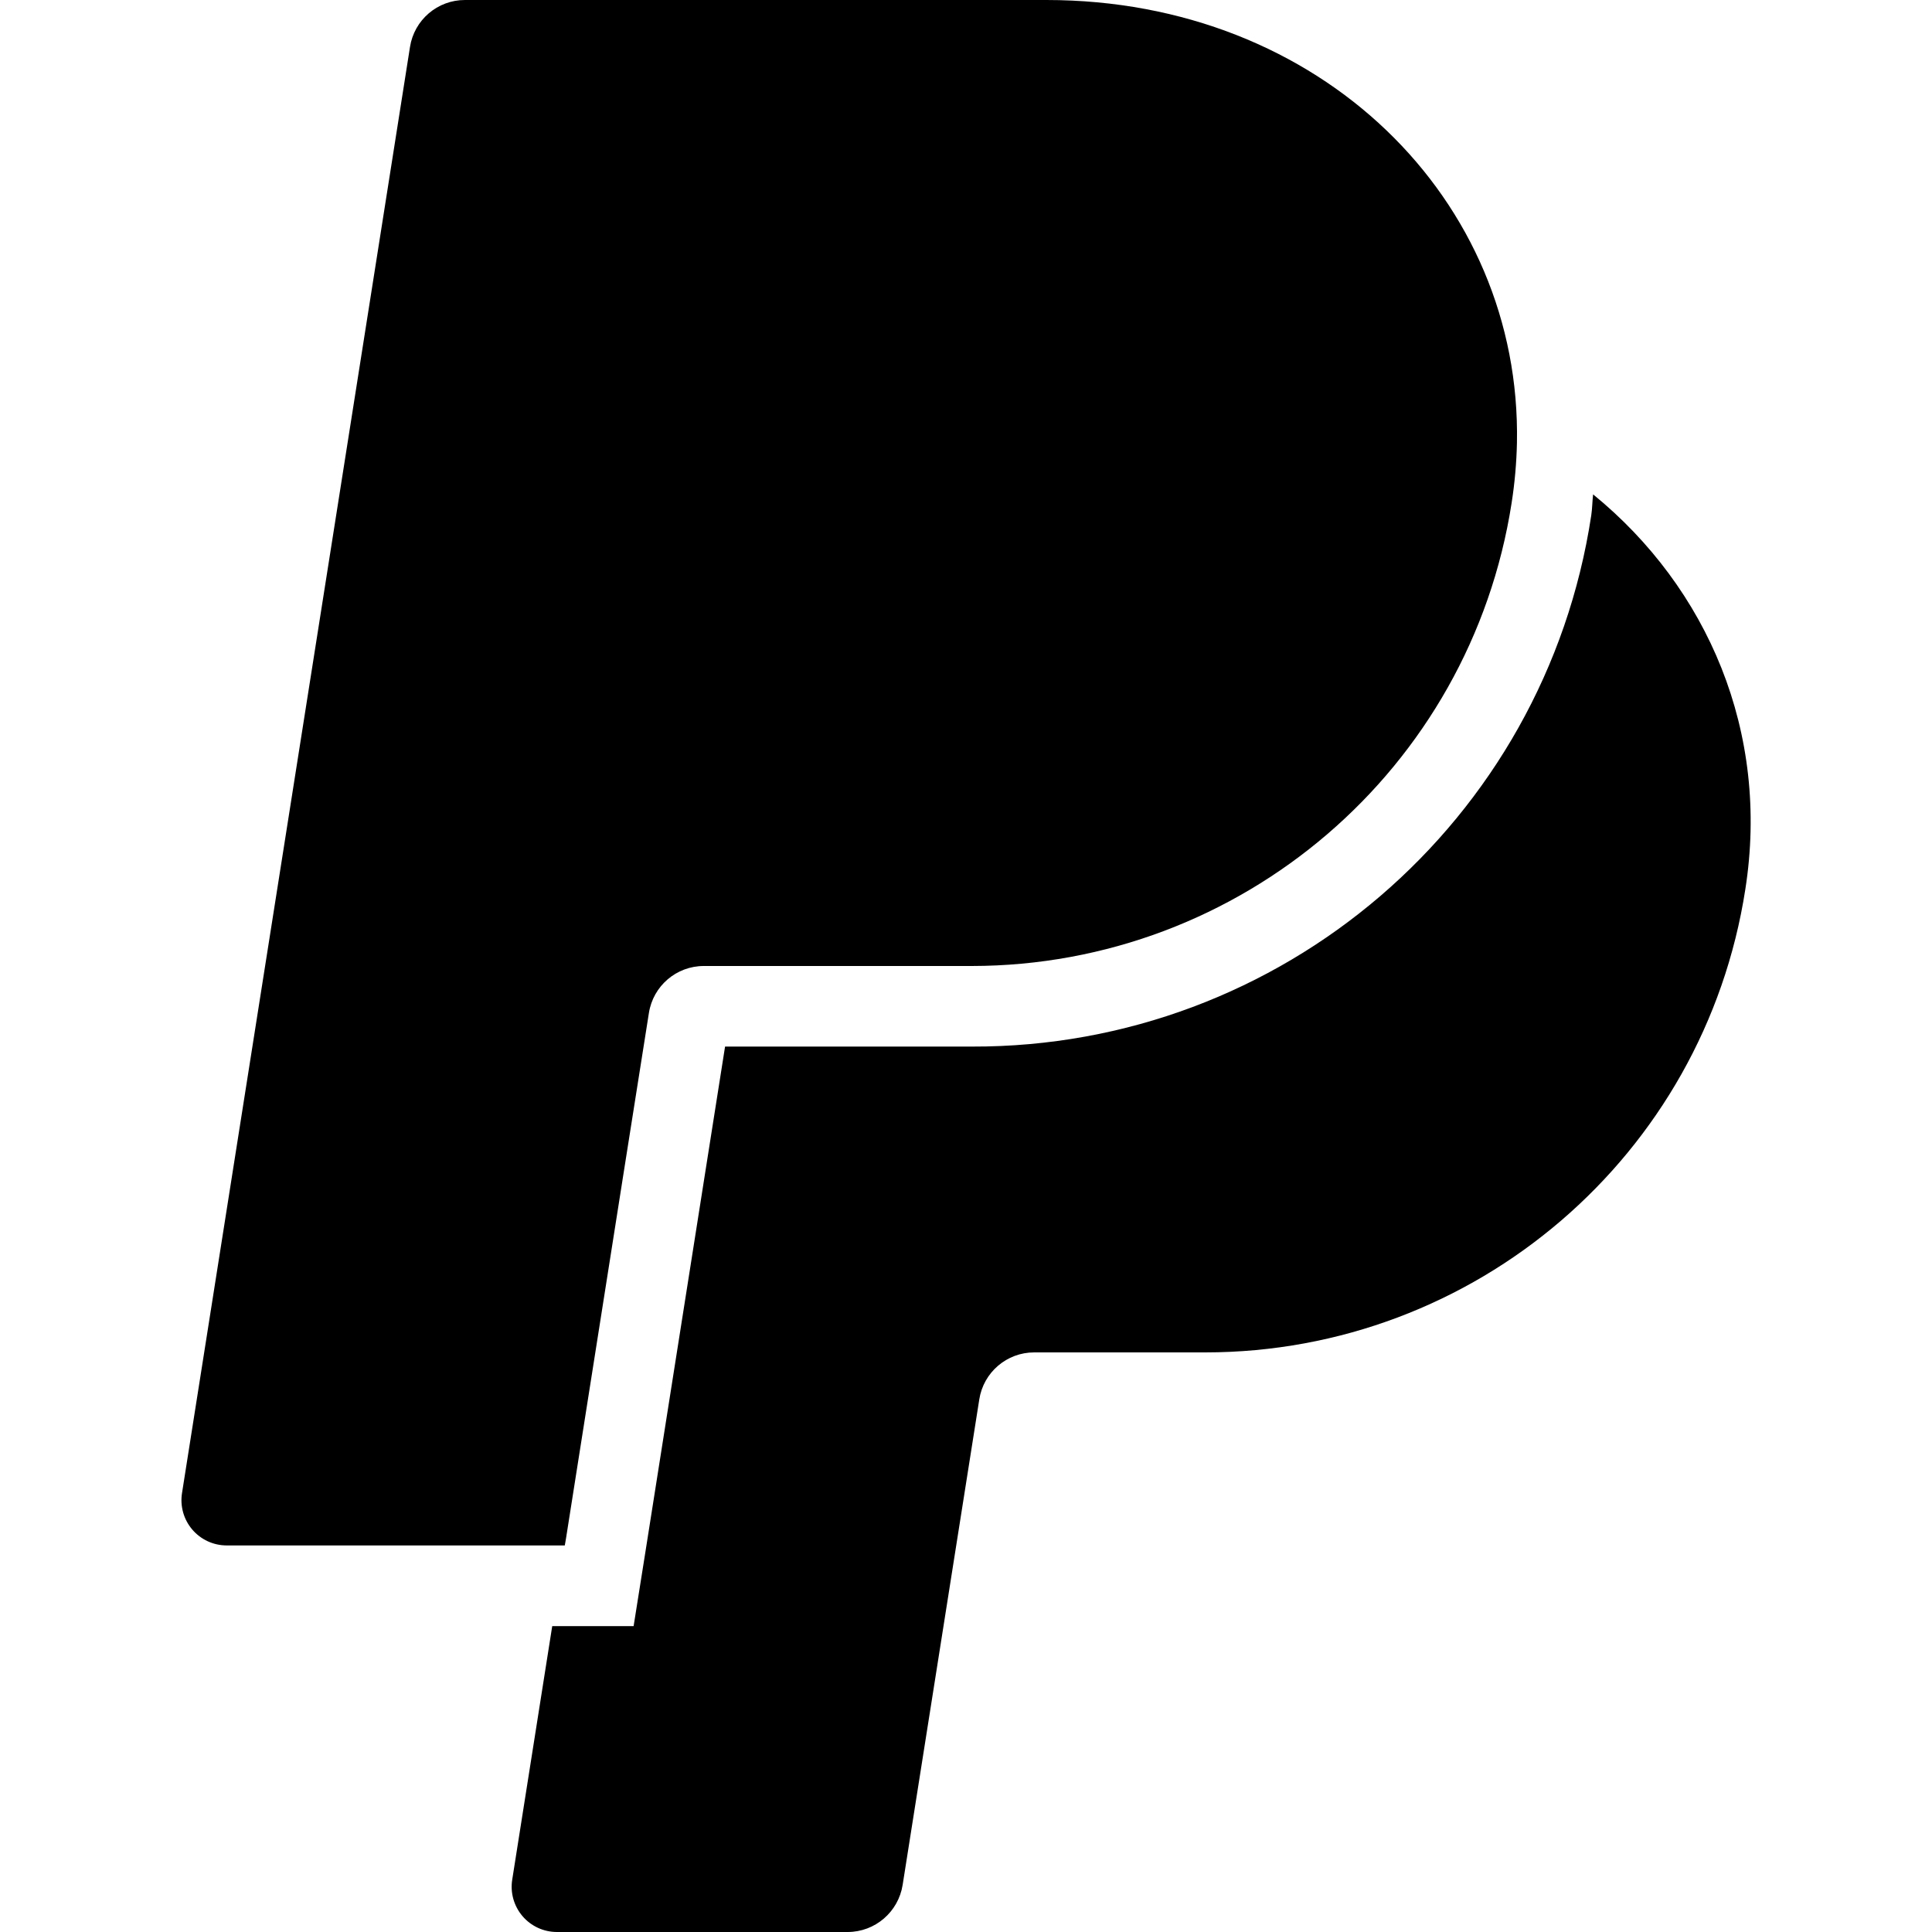
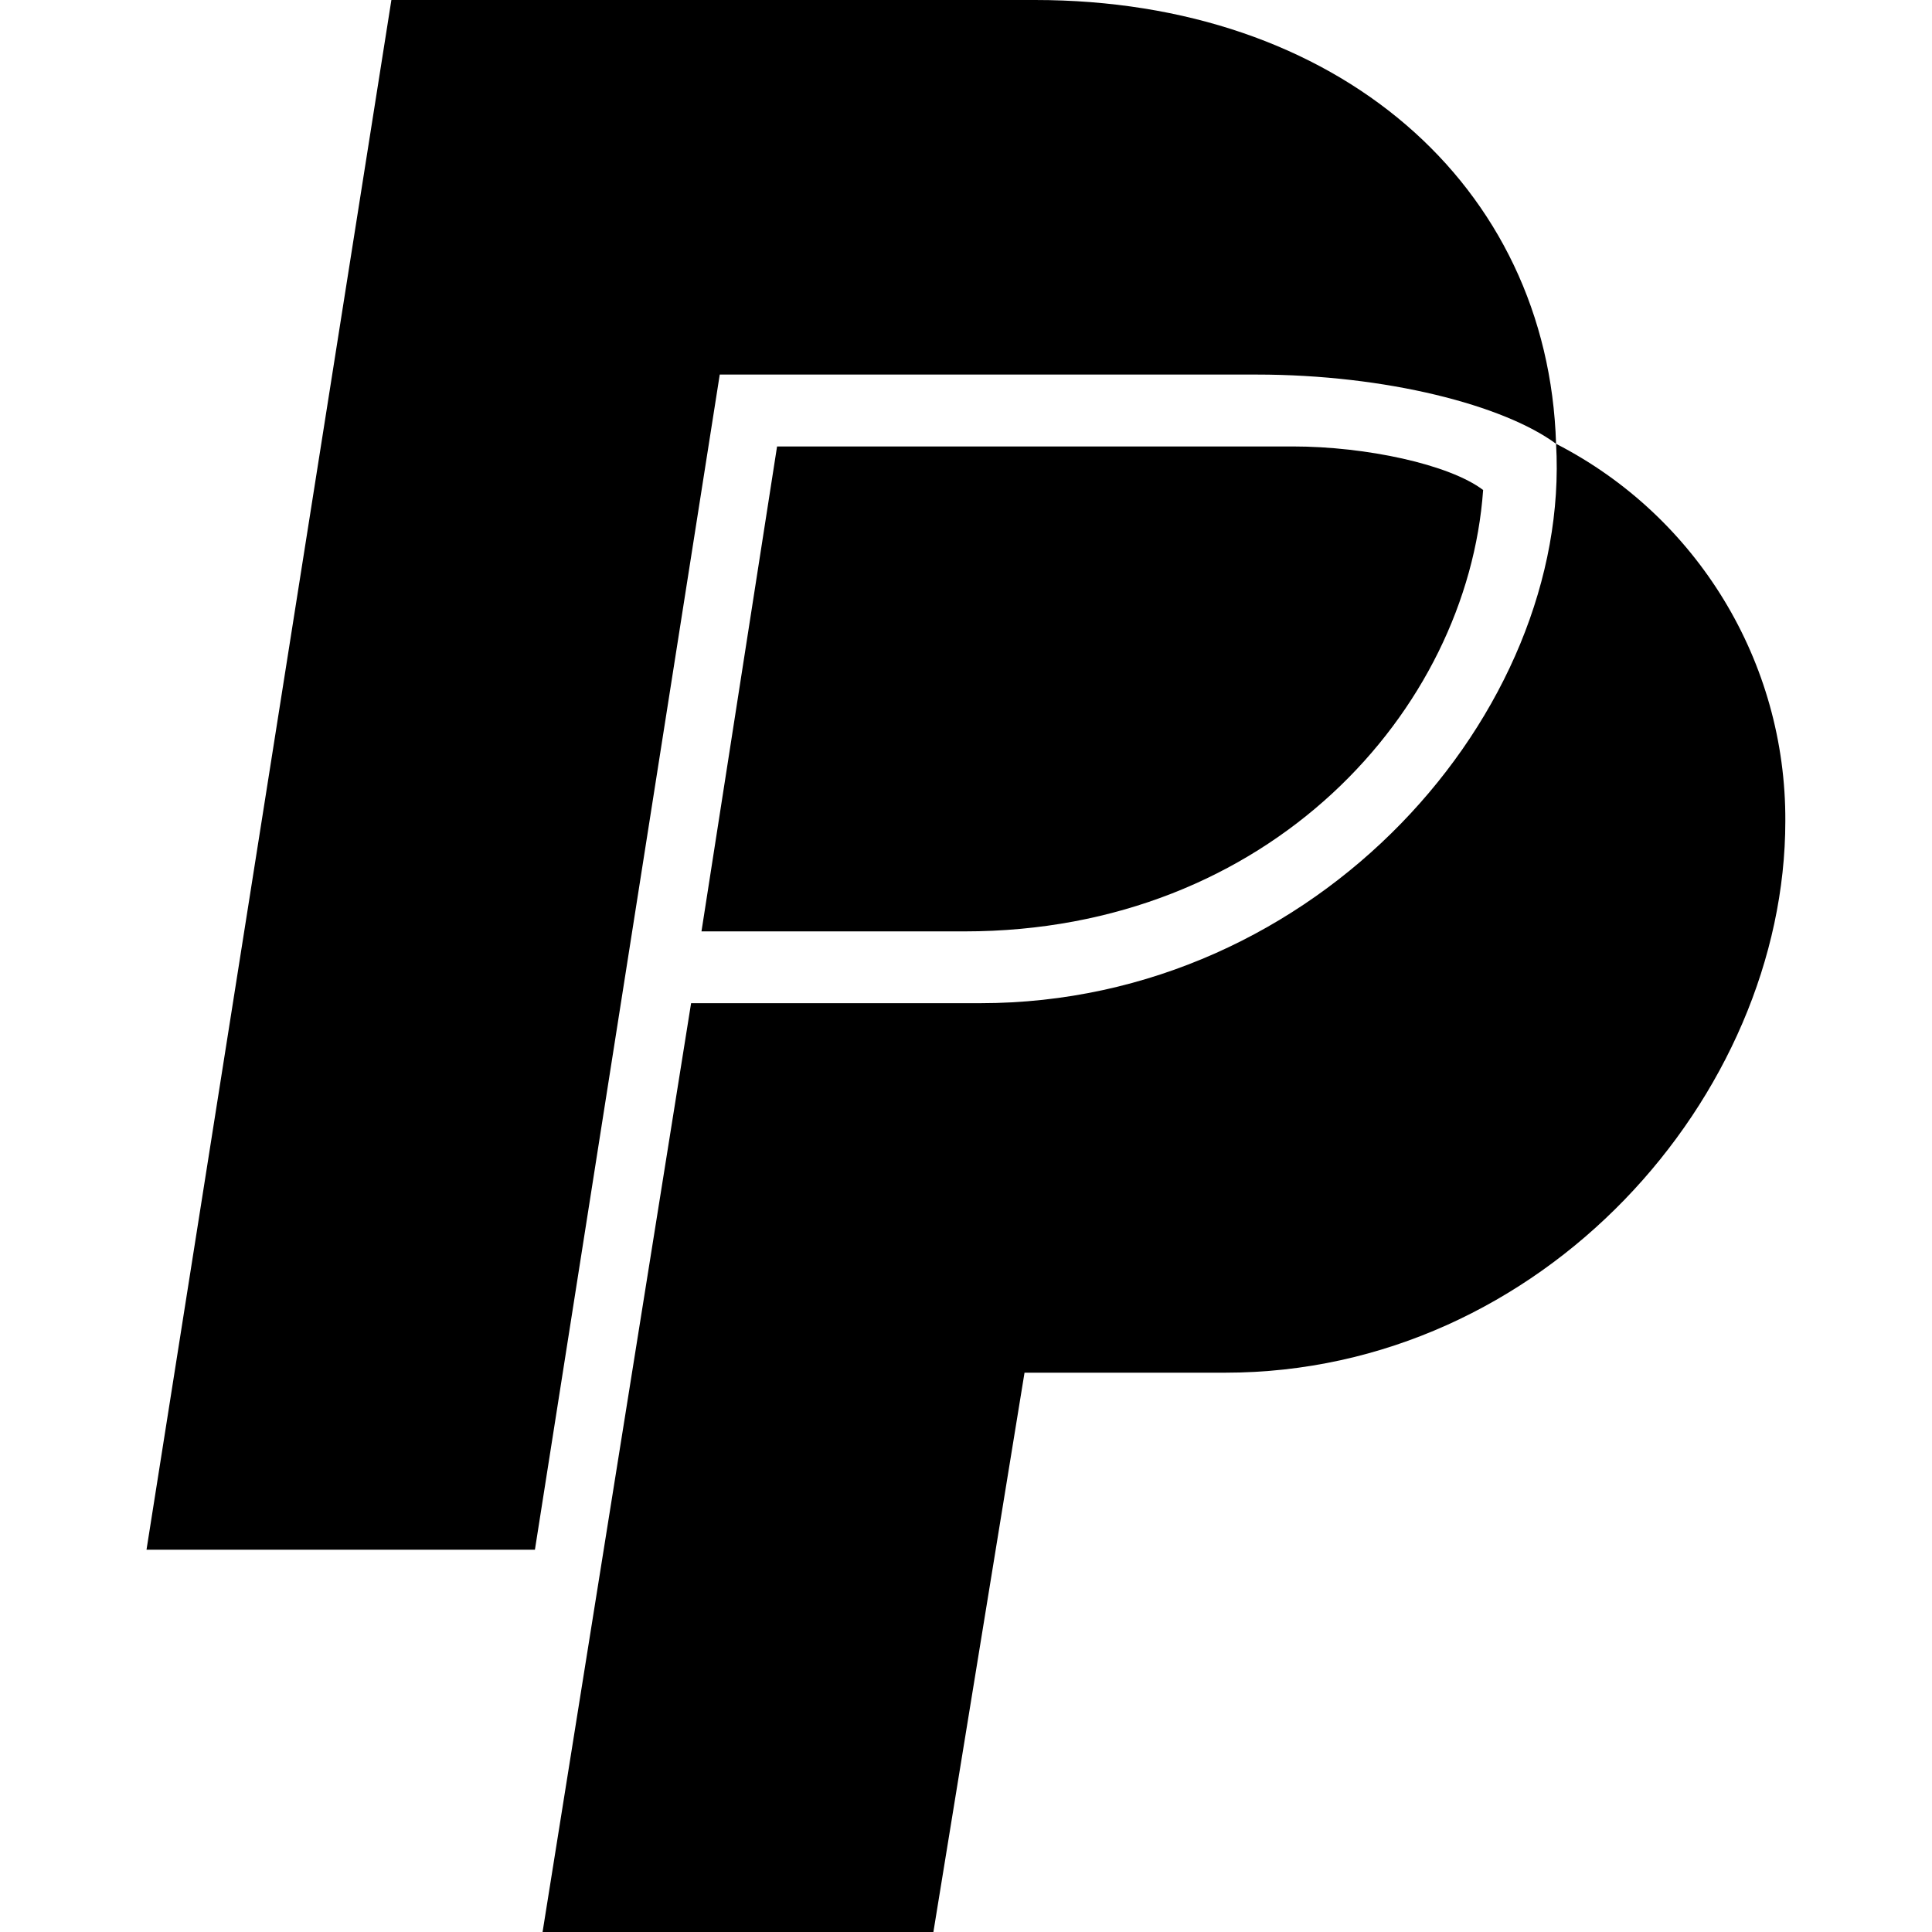
<svg xmlns="http://www.w3.org/2000/svg" viewBox="0 0 24 24">
-   <path d="M7.016 19.198h-4.2a.562.562 0 0 1-.555-.65L5.093.584A.69.69 0 0 1 5.776 0h7.222c3.417 0 5.904 2.488 5.846 5.5q-.008.376-.066.747A6.794 6.794 0 0 1 12.071 12H8.743a.69.69 0 0 0-.682.583l-.325 2.056-.013.083-.692 4.39zM19.79 6.142c-.01.087-.01.175-.023.261a7.76 7.76 0 0 1-7.695 6.598H9.007l-.283 1.795-.013.083-.692 4.39-.134.843-.014.088H6.86l-.497 3.15a.562.562 0 0 0 .555.65h3.612c.34 0 .63-.249.683-.585l.952-6.031a.69.69 0 0 1 .683-.584h2.126a6.79 6.79 0 0 0 6.707-5.752c.306-1.95-.466-3.744-1.89-4.906z" />
+   <path d="M15.607 4.653H8.941L6.645 19.251H1.82L4.862 0h7.995c3.754 0 6.375 2.294 6.473 5.513-.648-.478-2.105-.86-3.722-.86m6.57 5.546c0 3.41-3.01 6.853-6.958 6.853h-2.493L11.595 24H6.74l1.845-11.538h3.592c4.208 0 7.346-3.634 7.153-6.949a5.24 5.24 0 0 1 2.848 4.686M9.653 5.546h6.408c.907 0 1.942.222 2.363.541-.195 2.741-2.655 5.483-6.441 5.483H8.714Z" />
</svg>
